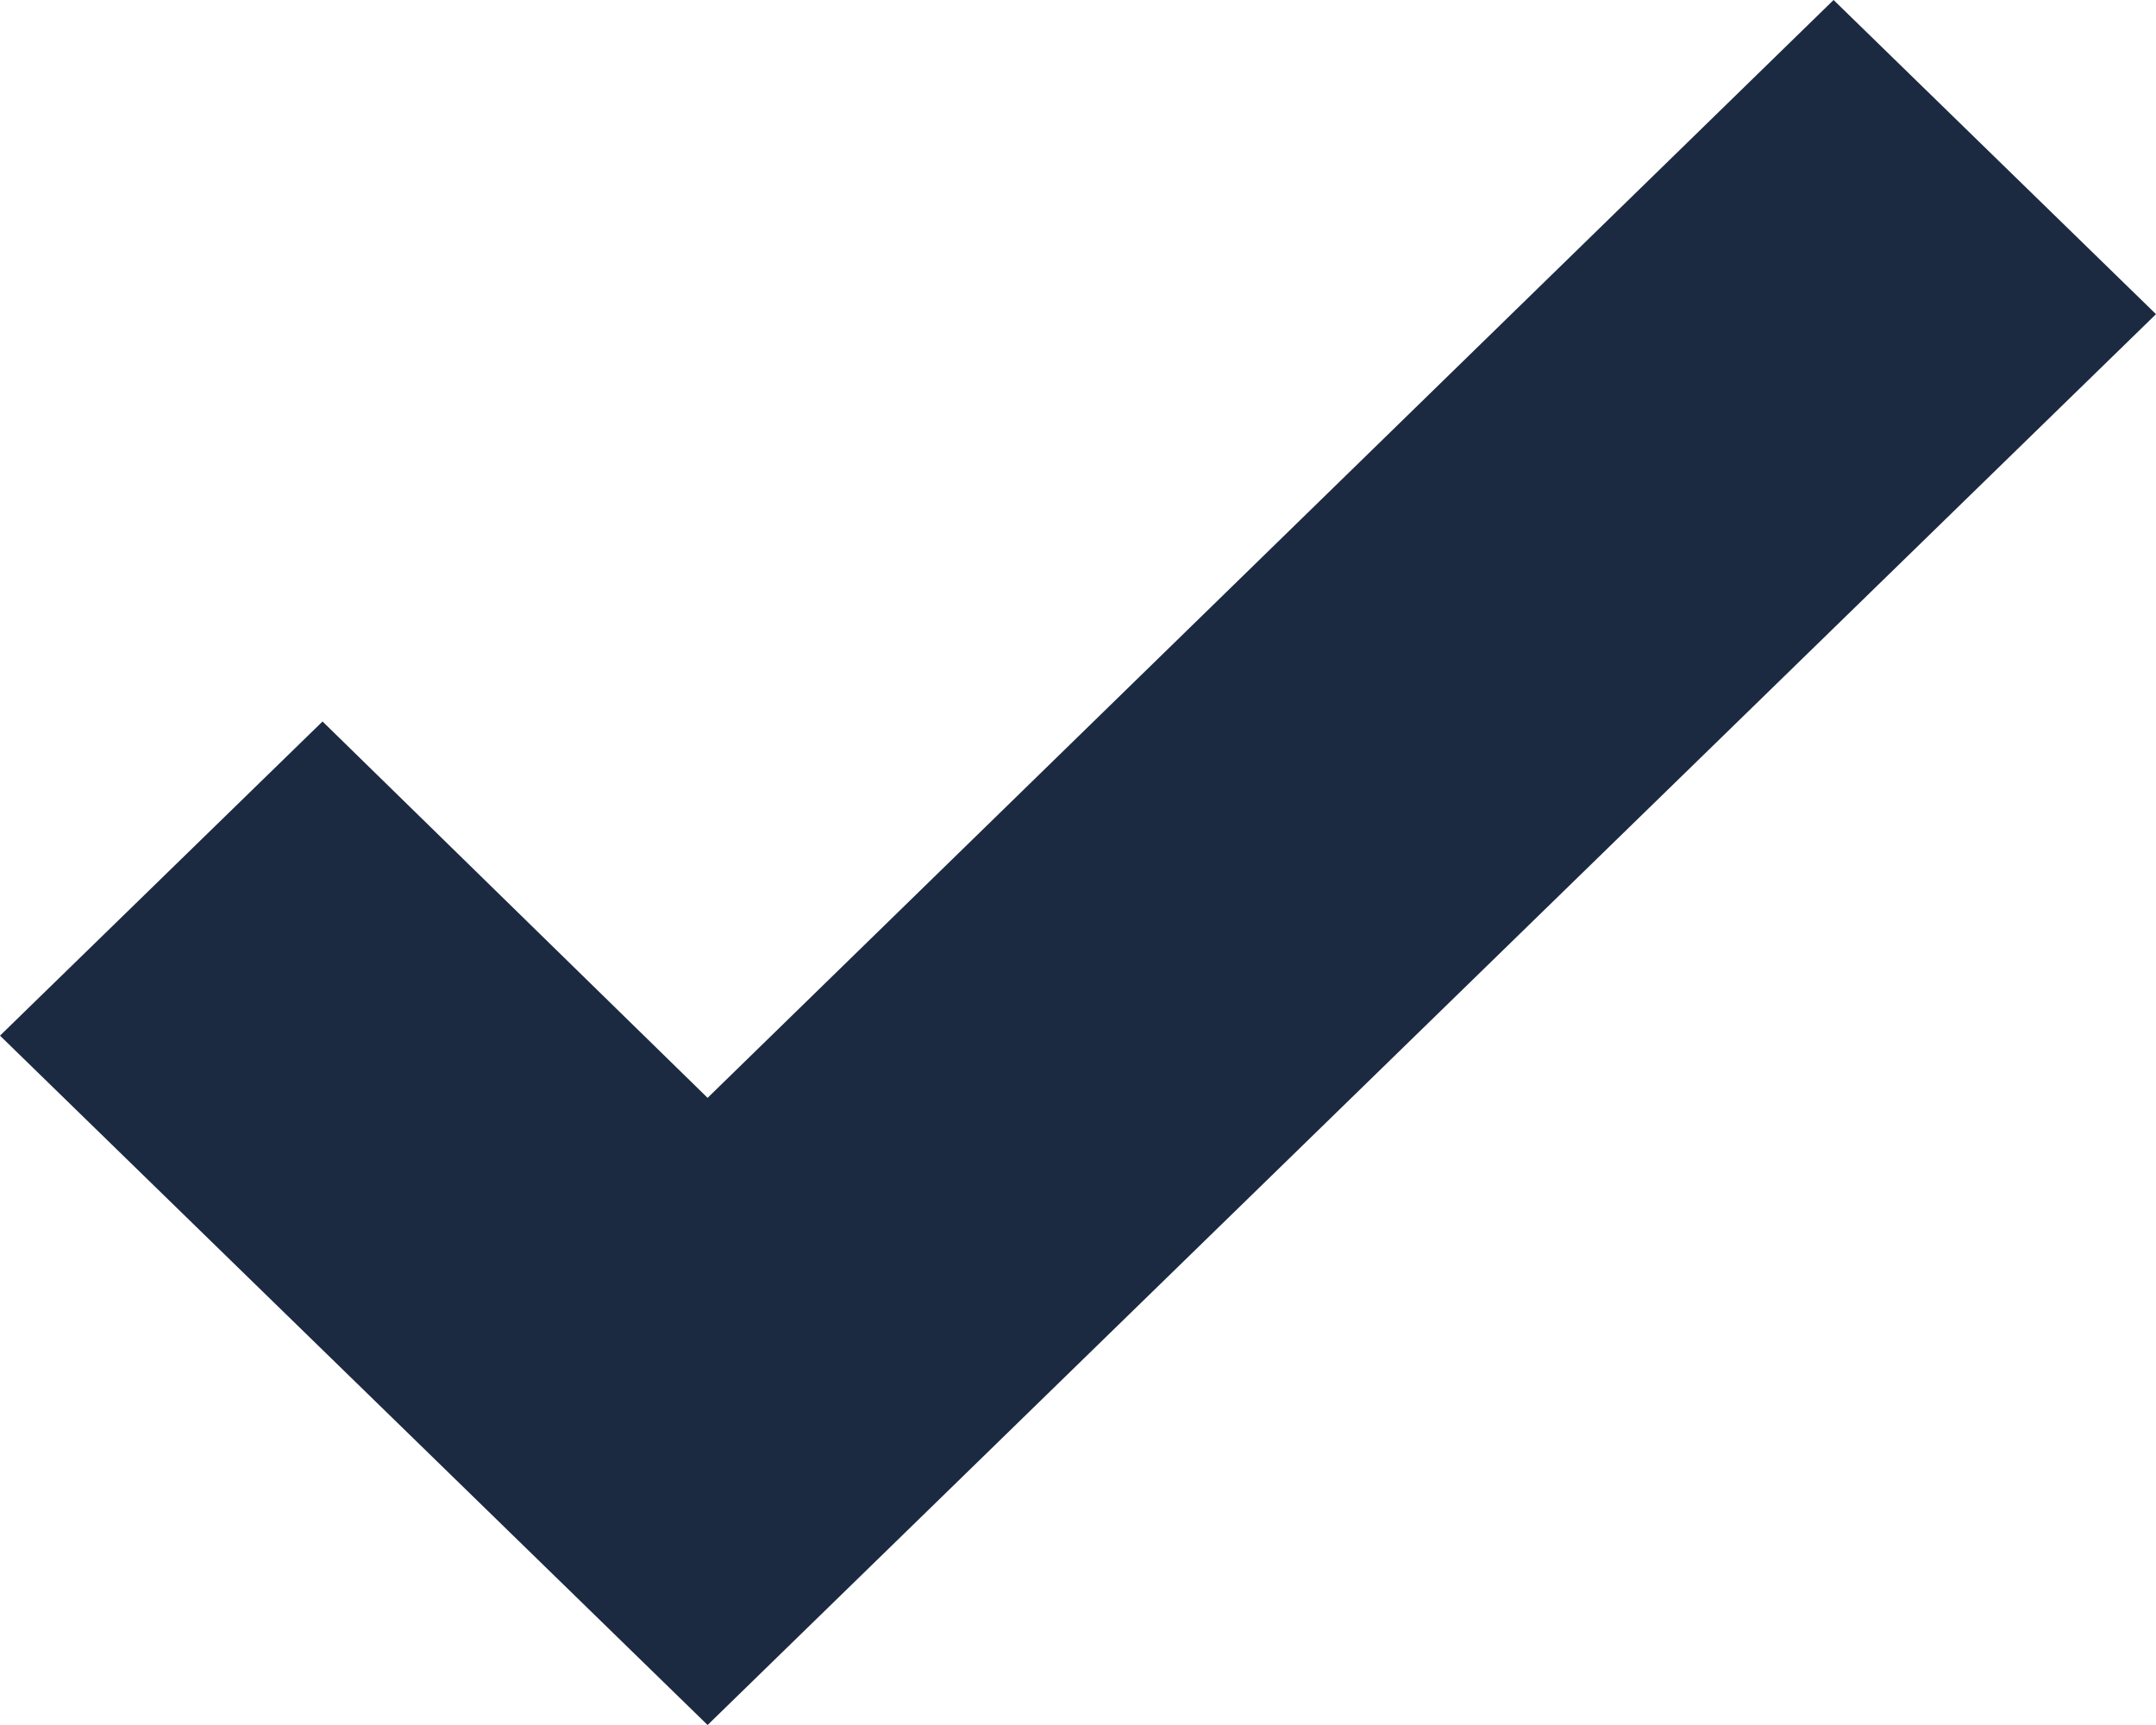
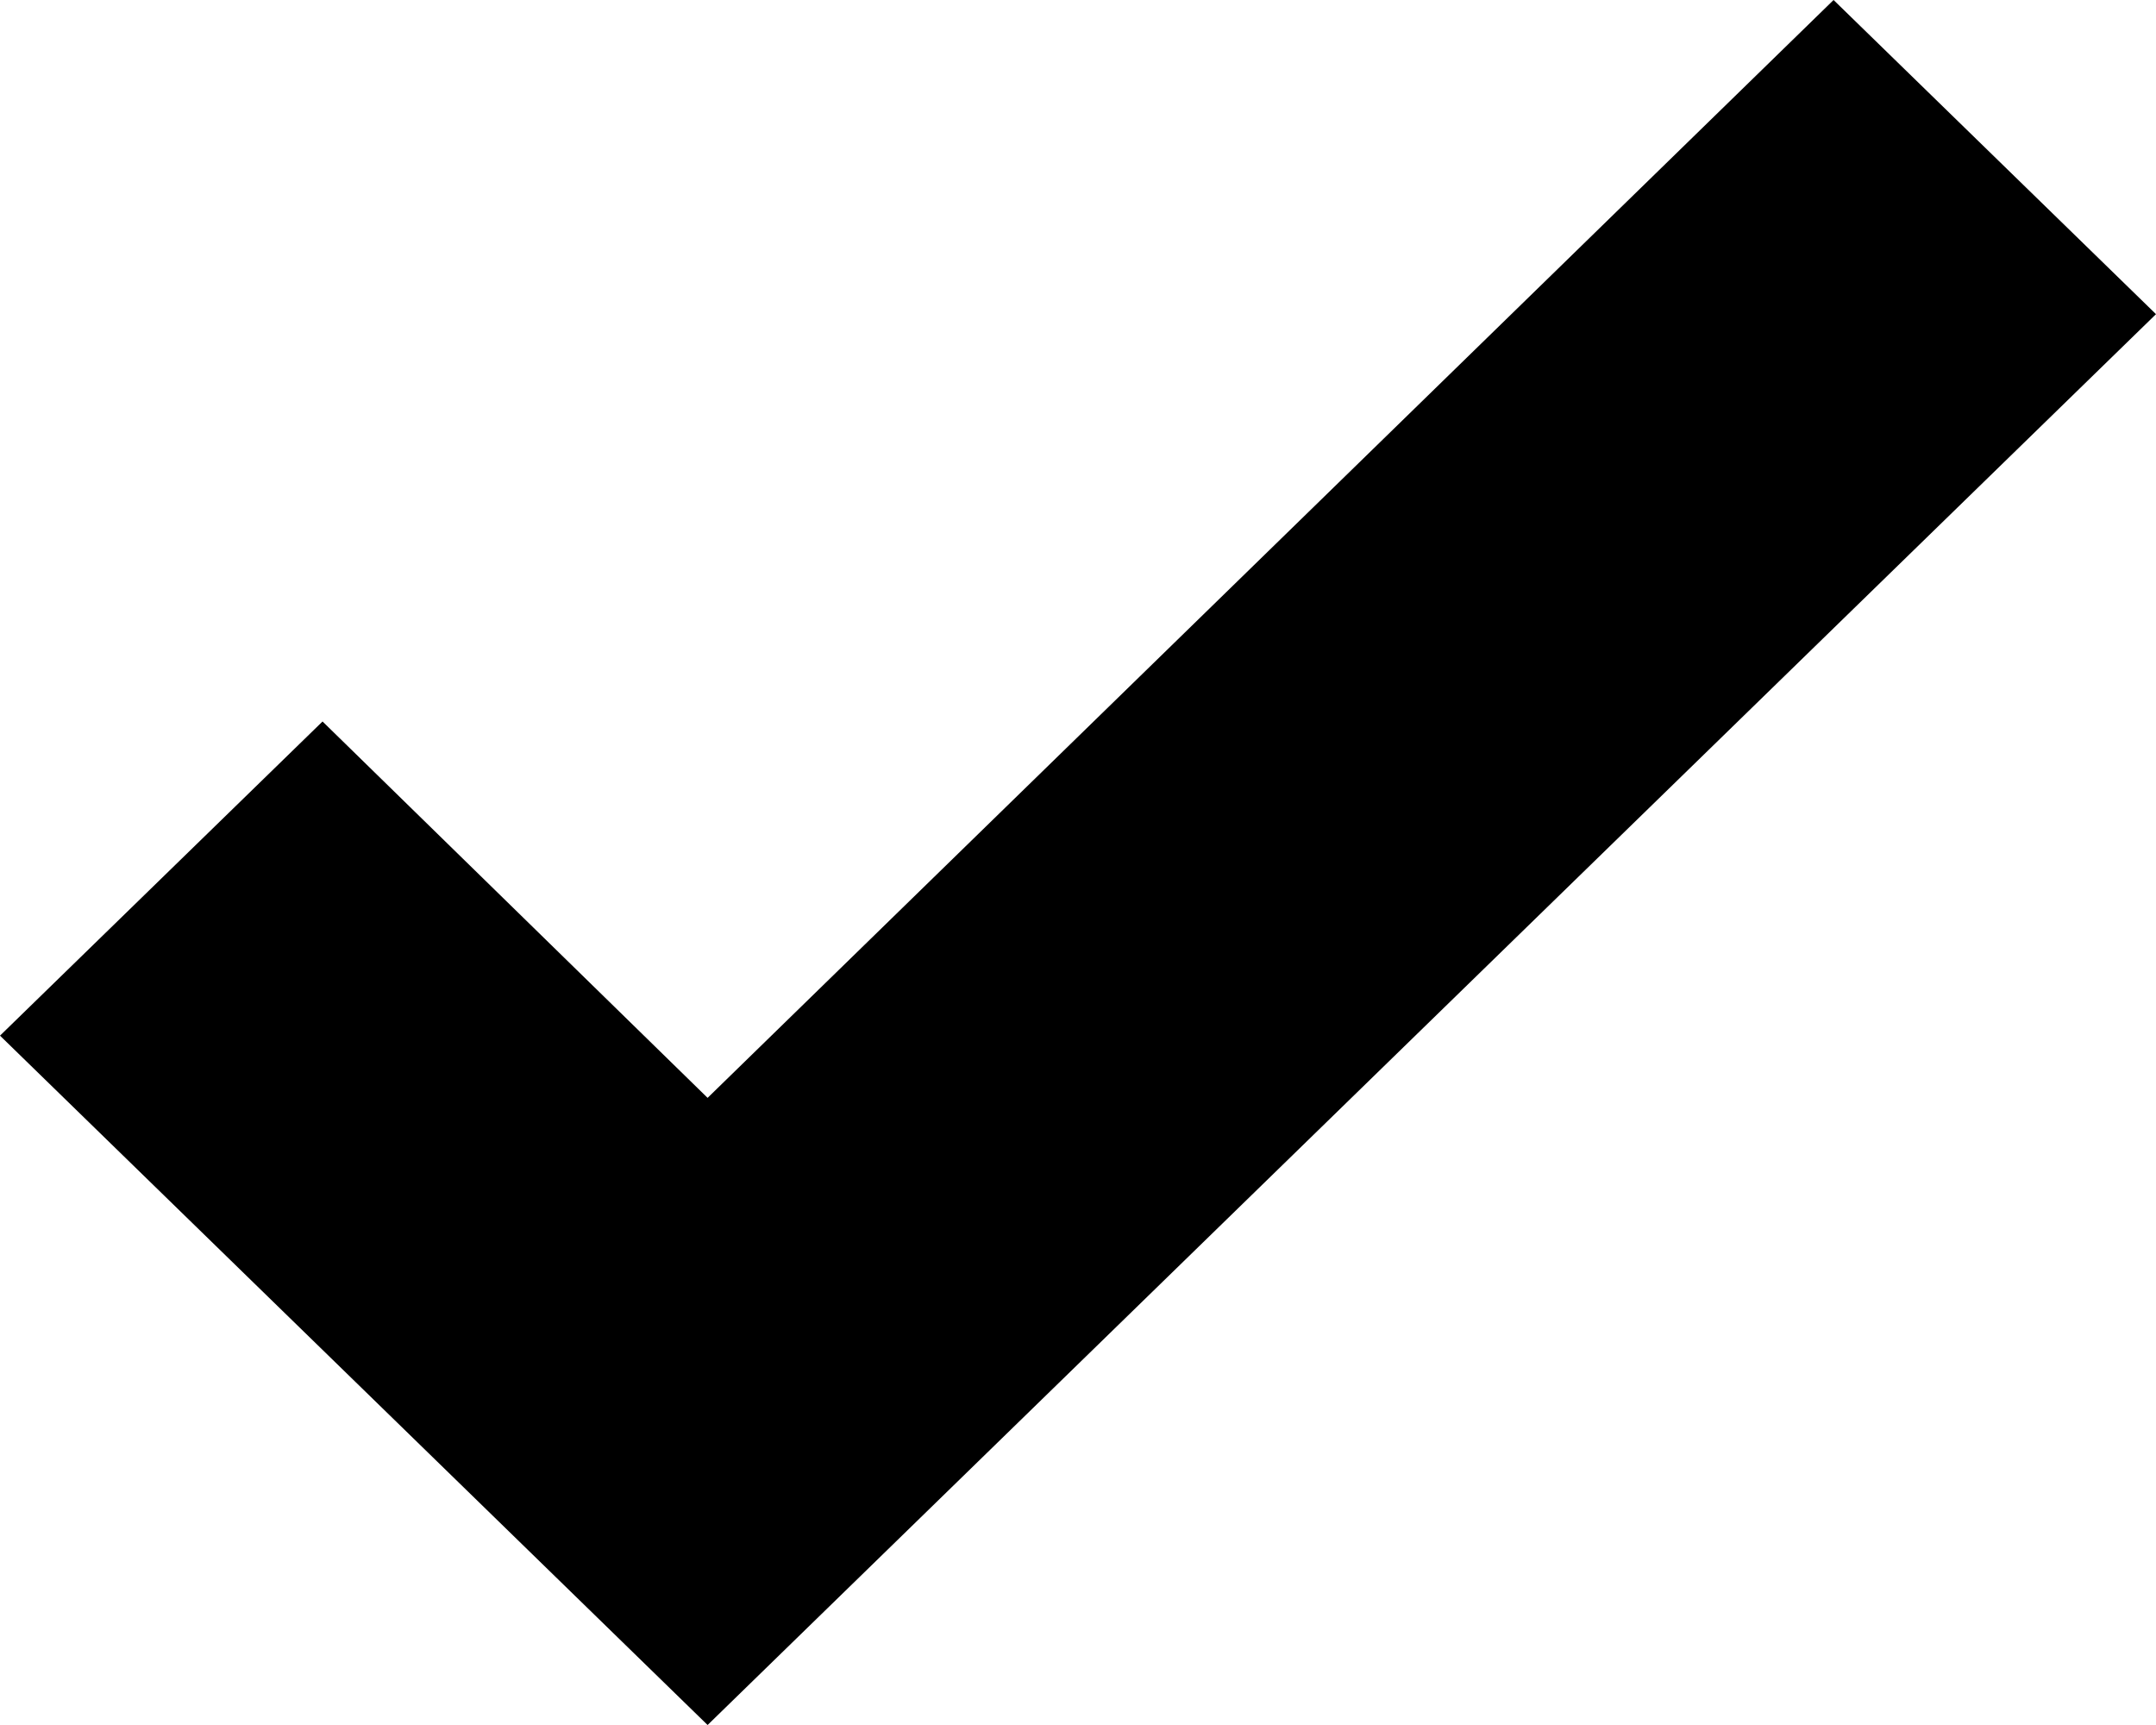
<svg xmlns="http://www.w3.org/2000/svg" width="20" height="16" viewBox="0 0 20 16" fill="none">
-   <path d="M6.564 16L0 9.606L2.992 6.692L6.564 10.183L17.009 0L20 2.914L6.564 16Z" fill="#1B2A41" />
+   <path d="M6.564 16L0 9.606L2.992 6.692L6.564 10.183L17.009 0L20 2.914L6.564 16Z" fill="currentColor" />
</svg>
